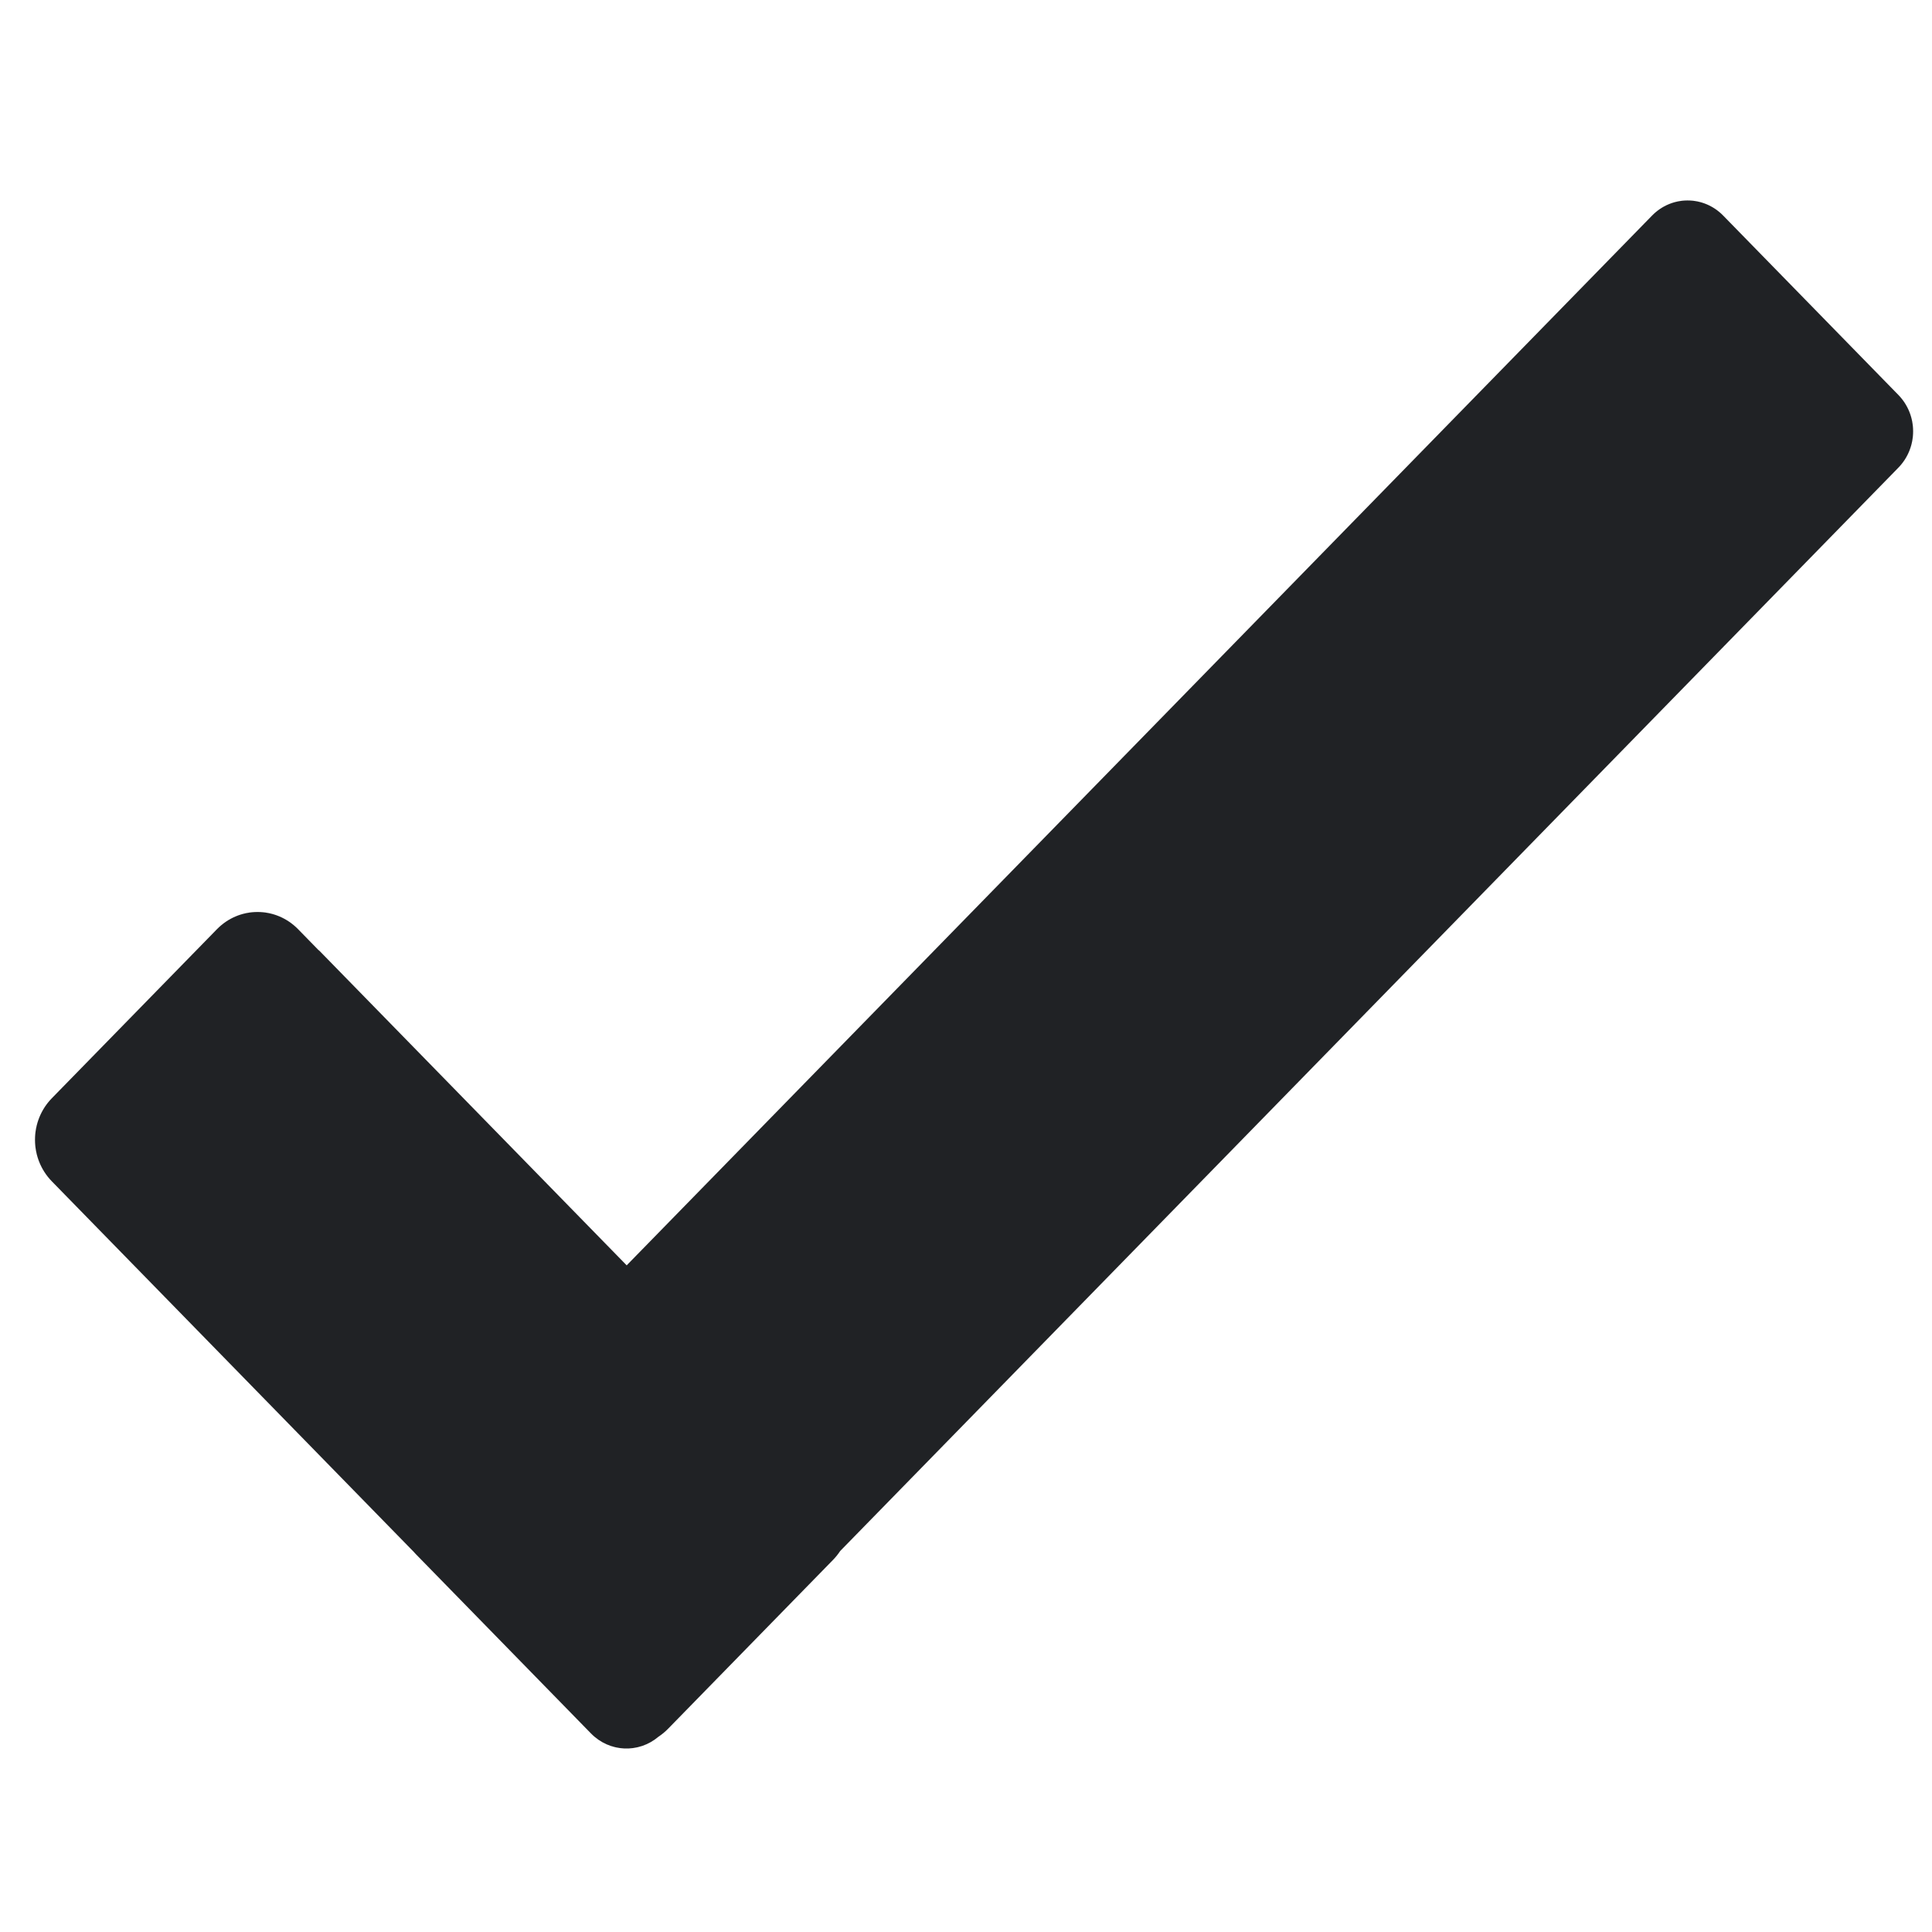
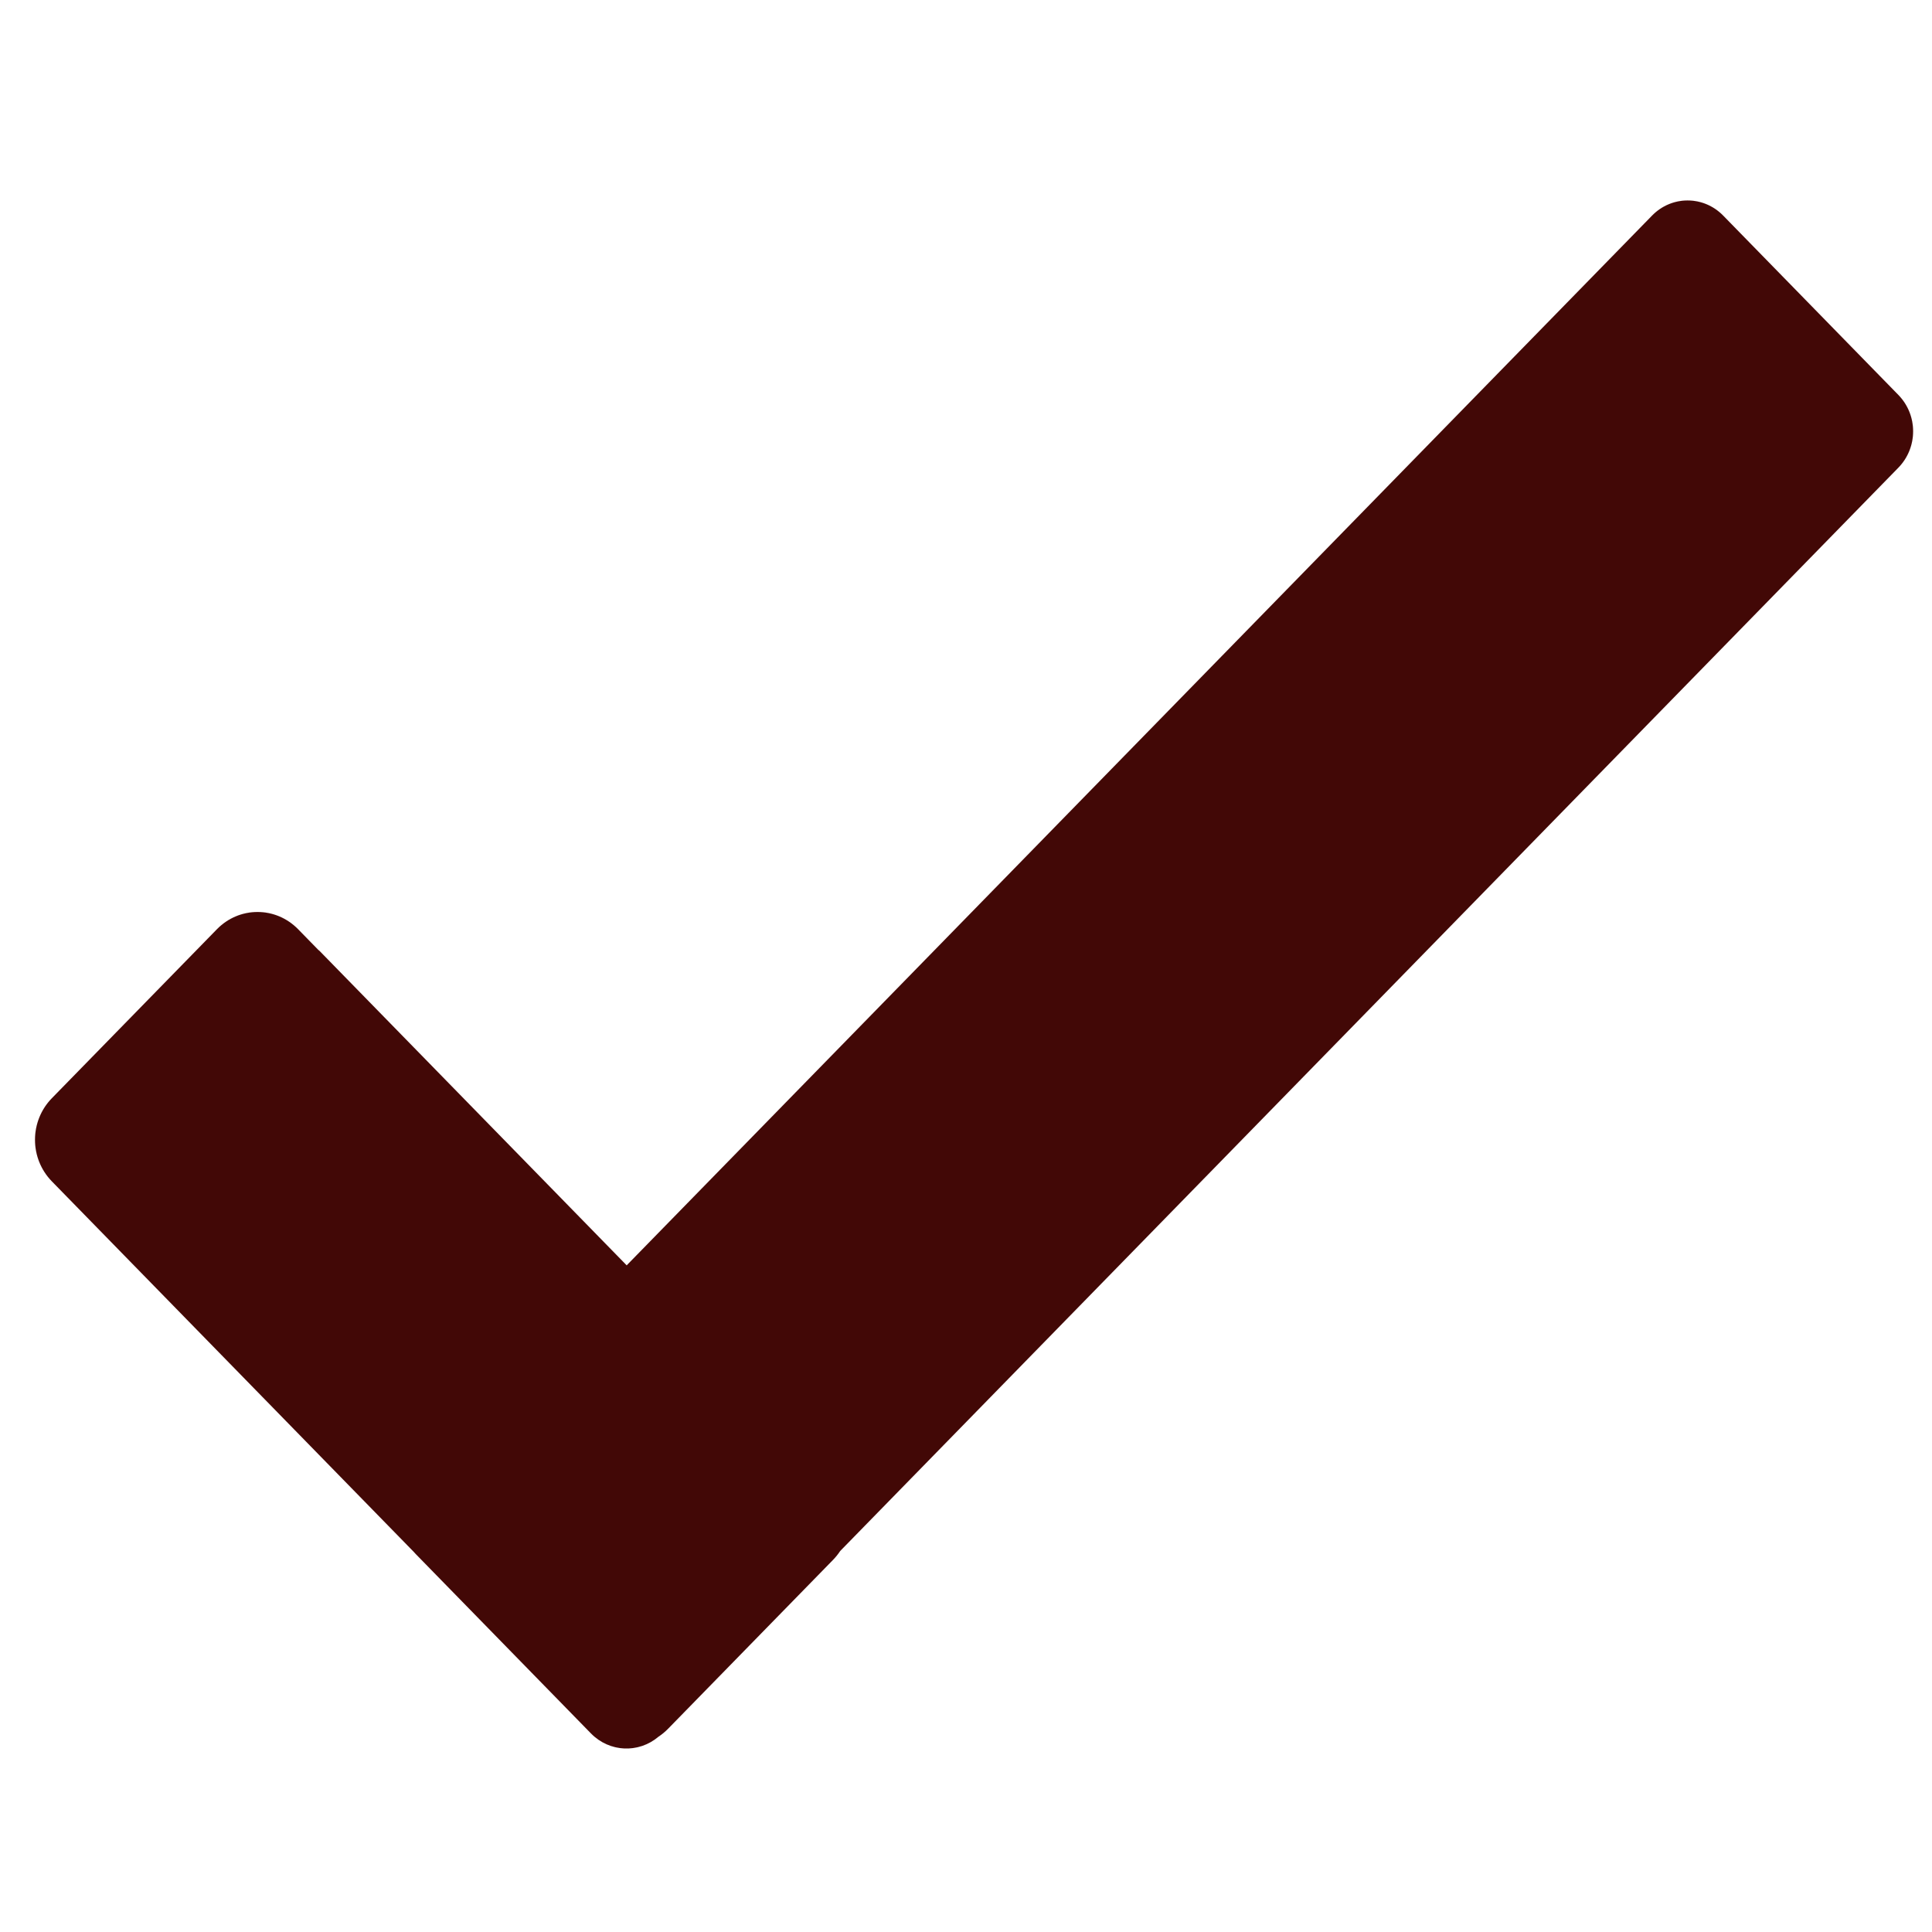
<svg xmlns="http://www.w3.org/2000/svg" id="svg8" version="1.1" viewBox="0 0 277.283 277.283" height="1048" width="1048">
  <defs id="defs2" />
  <g id="layer1">
-     <path d="m 242.21,28.772 c -1.844,0 -3.688,0.723 -5.101,2.169 L 89.942,181.608 45.766,136.383 l -0.017,0.018 -2.959,-3.03 c -1.615,-1.653 -3.722,-2.479 -5.83,-2.479 -2.107,0 -4.215,0.826 -5.83,2.479 L 7.448,157.616 c -3.23,3.306 -3.23,8.63 0,11.936 l 51.926,53.161 c 0.096,0.111 0.195,0.221 0.299,0.327 l 25.139,25.738 c 2.662,2.725 6.853,2.882 9.693,0.473 0.486,-0.321 0.948,-0.699 1.374,-1.136 l 23.682,-24.246 c 0.386,-0.396 0.726,-0.821 1.02,-1.267 L 272.451,67.124 c 2.826,-2.893 2.826,-7.551 0,-10.444 L 247.311,30.942 c -1.413,-1.447 -3.257,-2.169 -5.101,-2.169 z" style="fill:#202225;stroke:#202225;stroke-width:0.006;stroke-linecap:round;stroke-linejoin:round;paint-order:fill markers stroke" id="rect14" />
+     <path d="m 242.21,28.772 c -1.844,0 -3.688,0.723 -5.101,2.169 L 89.942,181.608 45.766,136.383 l -0.017,0.018 -2.959,-3.03 c -1.615,-1.653 -3.722,-2.479 -5.83,-2.479 -2.107,0 -4.215,0.826 -5.83,2.479 L 7.448,157.616 c -3.23,3.306 -3.23,8.63 0,11.936 l 51.926,53.161 c 0.096,0.111 0.195,0.221 0.299,0.327 l 25.139,25.738 c 2.662,2.725 6.853,2.882 9.693,0.473 0.486,-0.321 0.948,-0.699 1.374,-1.136 l 23.682,-24.246 c 0.386,-0.396 0.726,-0.821 1.02,-1.267 L 272.451,67.124 c 2.826,-2.893 2.826,-7.551 0,-10.444 L 247.311,30.942 c -1.413,-1.447 -3.257,-2.169 -5.101,-2.169 z" style="fill:#420806;stroke:#420806;stroke-width:0.006;stroke-linecap:round;stroke-linejoin:round;paint-order:fill markers stroke" id="rect14" />
  </g>
</svg>
